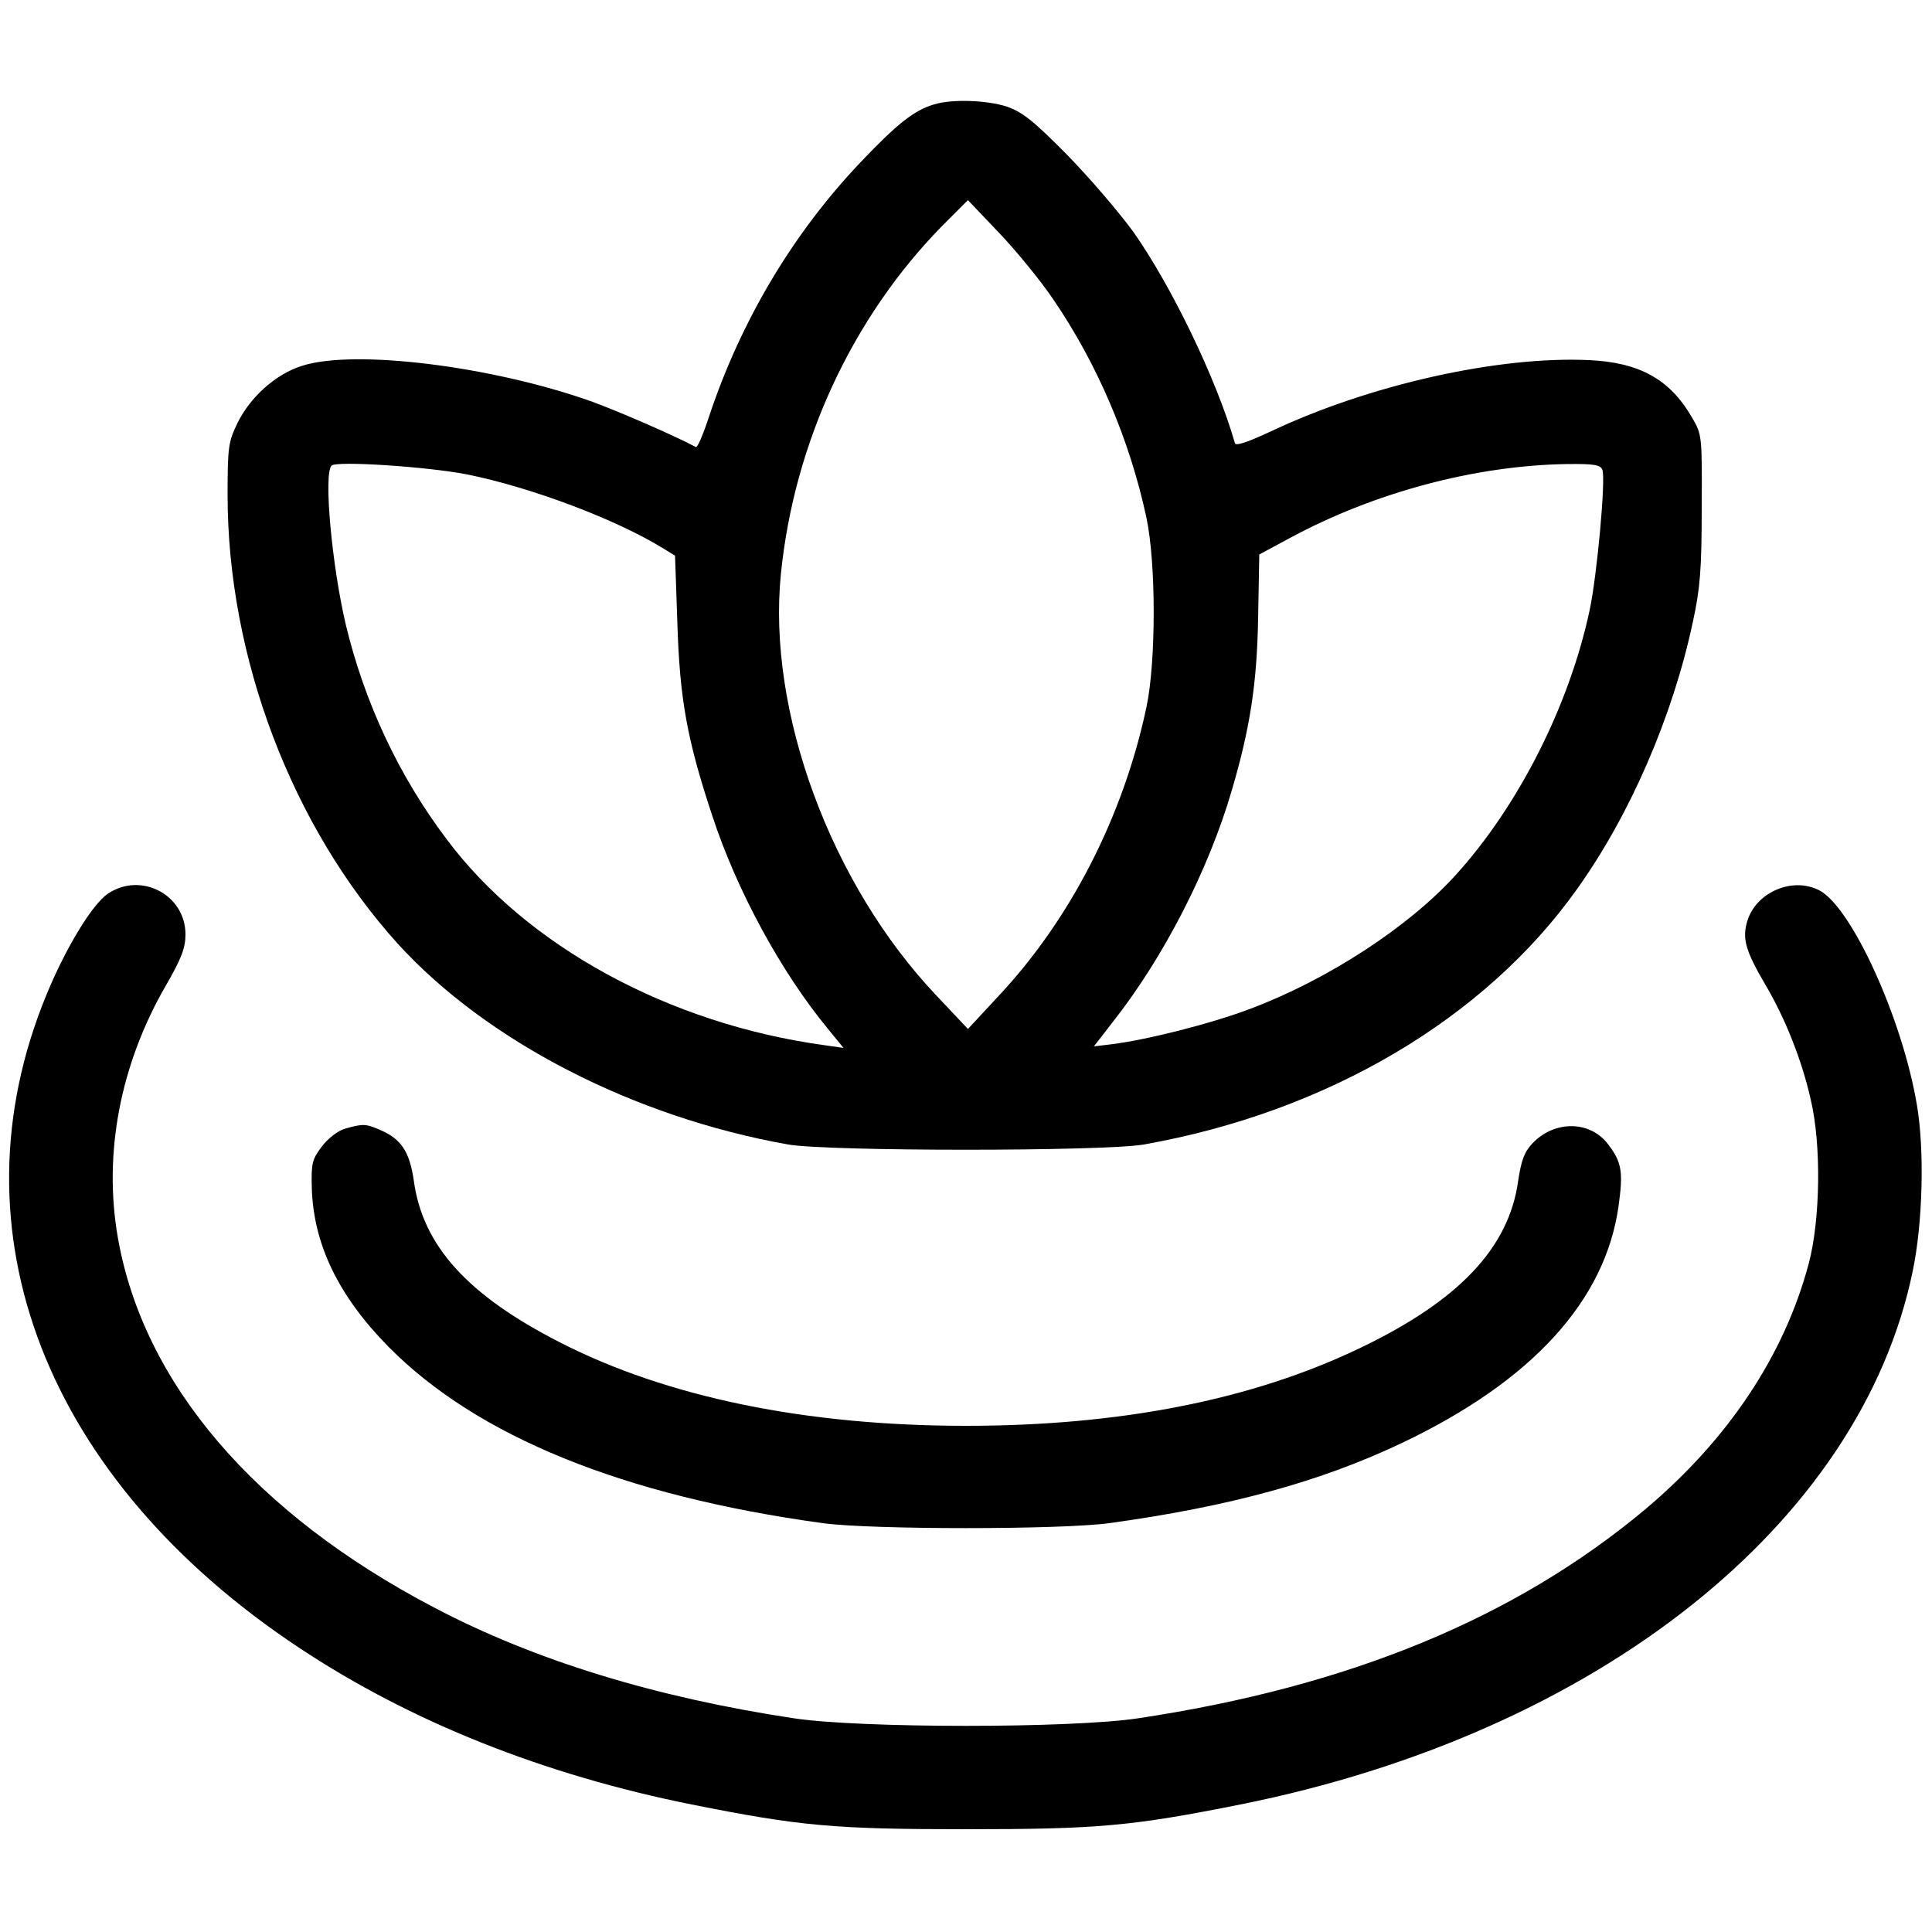
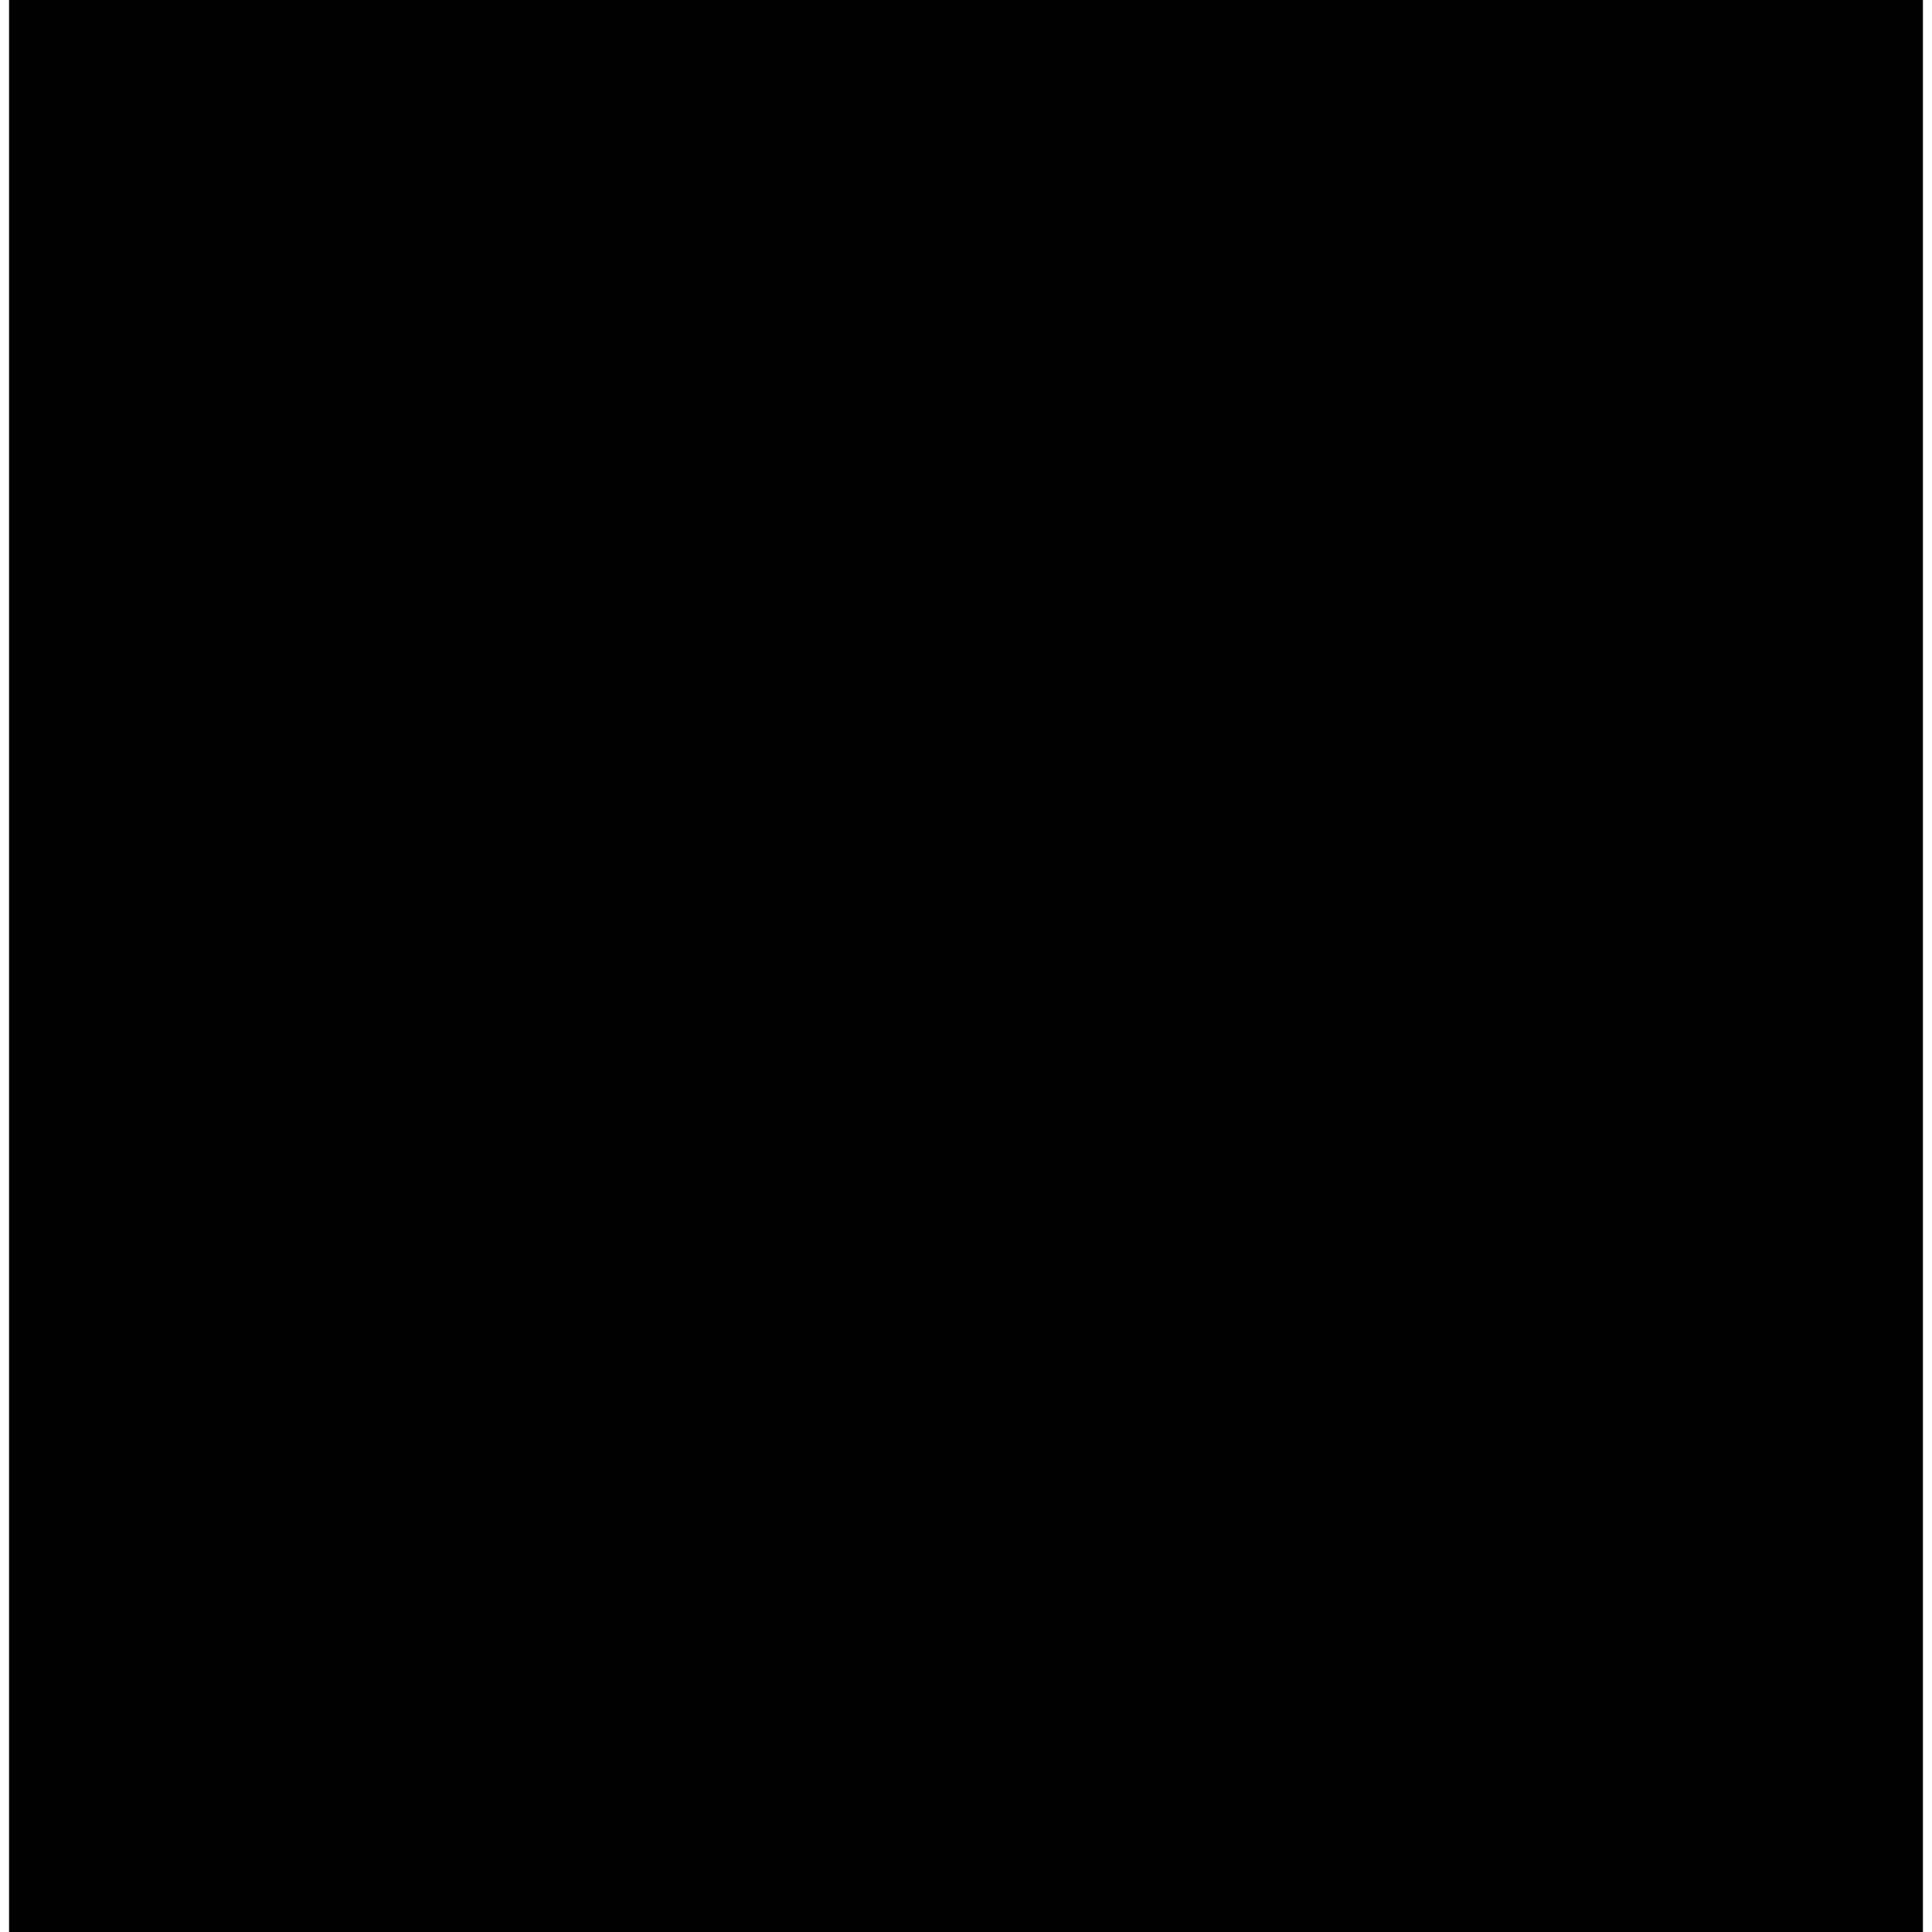
- <svg xmlns="http://www.w3.org/2000/svg" version="1.0" width="500pt" height="500pt" viewBox="0 0 500 500" preserveAspectRatio="xMidYMid meet">
-   <g transform="translate(0,500) scale(0.1,-0.1)" fill="#000000" stroke="none">
-     <path d="M2418 4730 c-52 -15 -97 -51 -191 -150 -175 -184 -310 -411 -392 -658 -15 -46 -30 -81 -34 -79 -58 31 -204 94 -270 118 -259 92 -616 136 -750 92 -67 -21 -133 -80 -166 -147 -24 -49 -26 -63 -26 -187 0 -420 166 -858 441 -1162 230 -252 610 -448 1010 -519 105 -18 814 -18 920 0 474 84 883 325 1122 662 137 192 247 446 299 690 19 87 23 137 23 295 1 189 1 190 -26 236 -57 98 -136 141 -265 147 -234 11 -566 -63 -821 -183 -62 -29 -94 -40 -96 -32 -48 167 -165 408 -263 547 -38 52 -115 142 -173 201 -85 86 -114 109 -154 123 -52 17 -142 20 -188 6z m308 -505 c114 -167 198 -364 241 -565 25 -118 25 -372 0 -490 -60 -283 -197 -550 -384 -749 l-78 -84 -82 87 c-273 288 -438 735 -402 1091 34 338 184 662 416 899 l68 68 80 -84 c44 -46 108 -124 141 -173z m-1516 -453 c167 -34 384 -116 506 -191 l31 -19 6 -174 c6 -199 26 -305 90 -498 64 -196 180 -408 300 -553 l40 -49 -49 7 c-402 55 -771 256 -978 533 -124 164 -213 355 -261 555 -36 153 -58 390 -37 412 12 13 251 -3 352 -23z m2937 12 c9 -24 -14 -274 -33 -363 -53 -248 -185 -508 -348 -687 -122 -134 -331 -270 -531 -345 -103 -39 -270 -81 -362 -92 l-42 -5 48 62 c132 167 249 395 309 601 47 160 65 275 68 445 l3 165 78 42 c220 119 481 188 716 192 73 1 89 -2 94 -15z" />
-     <path d="M279 2687 c-40 -27 -109 -140 -159 -262 -252 -611 -2 -1255 655 -1690 288 -191 632 -328 1015 -405 281 -56 368 -64 710 -64 342 0 429 8 710 64 923 185 1605 726 1740 1380 26 123 31 313 11 430 -37 222 -169 513 -253 556 -70 36 -166 -6 -187 -83 -12 -43 -3 -75 47 -160 52 -88 95 -196 118 -298 28 -117 25 -312 -5 -425 -63 -237 -208 -455 -423 -636 -336 -281 -766 -459 -1313 -541 -173 -26 -717 -26 -890 0 -358 54 -672 150 -932 287 -464 243 -752 580 -818 957 -38 217 6 448 124 652 41 71 51 98 51 133 0 102 -115 163 -201 105z" />
-     <path d="M893 2079 c-18 -5 -44 -25 -60 -46 -25 -33 -28 -43 -26 -110 5 -144 69 -277 198 -408 229 -232 607 -386 1125 -457 127 -17 613 -17 740 0 313 43 549 108 759 208 336 160 526 368 560 614 12 87 8 112 -26 157 -46 63 -139 65 -197 4 -21 -22 -29 -44 -37 -97 -24 -174 -154 -311 -412 -434 -278 -133 -619 -200 -1017 -200 -413 0 -774 74 -1051 216 -239 122 -355 250 -378 418 -11 76 -33 109 -88 132 -36 16 -45 16 -90 3z" />
+ <svg xmlns="http://www.w3.org/2000/svg" version="1.0" width="426pt" height="426pt" viewBox="0 0 426 426" preserveAspectRatio="xMidYMid meet">
+   <g transform="translate(0,426) scale(0.1,-0.1)" fill="#000000" stroke="none">
+     <path d="M20 2130 l0 -2130 2110 0 2110 0 0 2130 0 2130 -2110 0 -2110 0 0 -2130z" />
  </g>
</svg>
